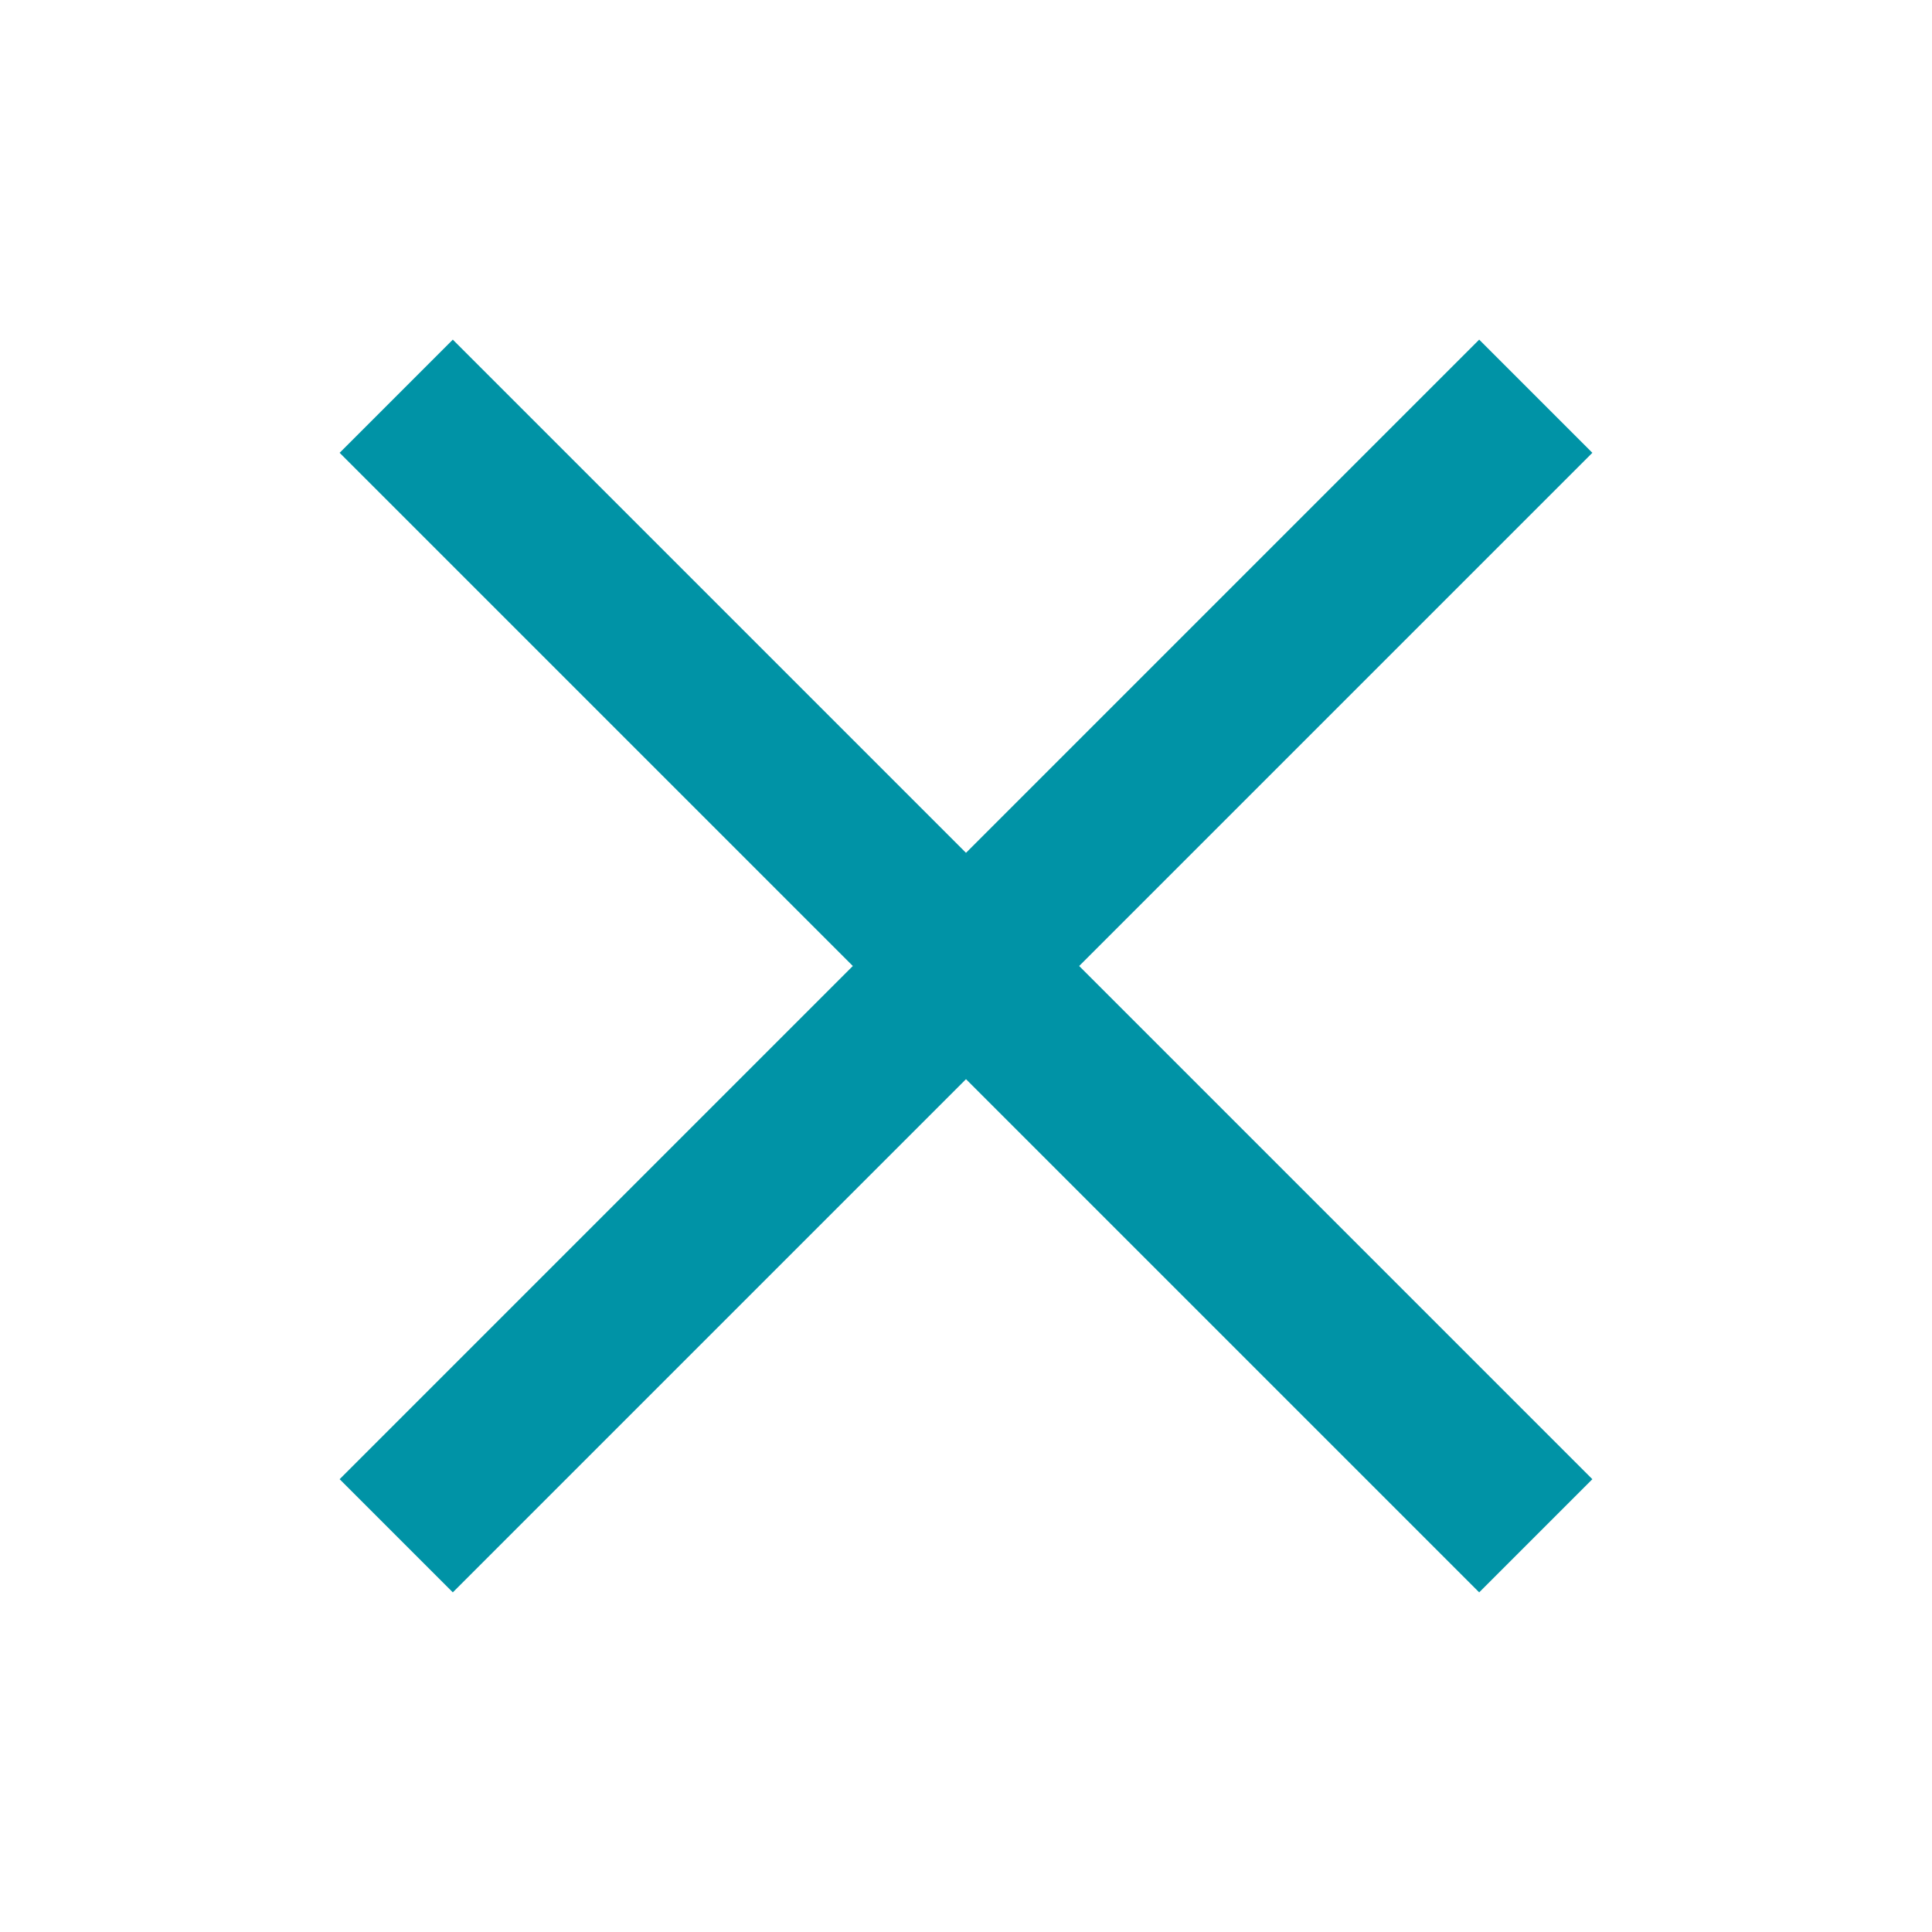
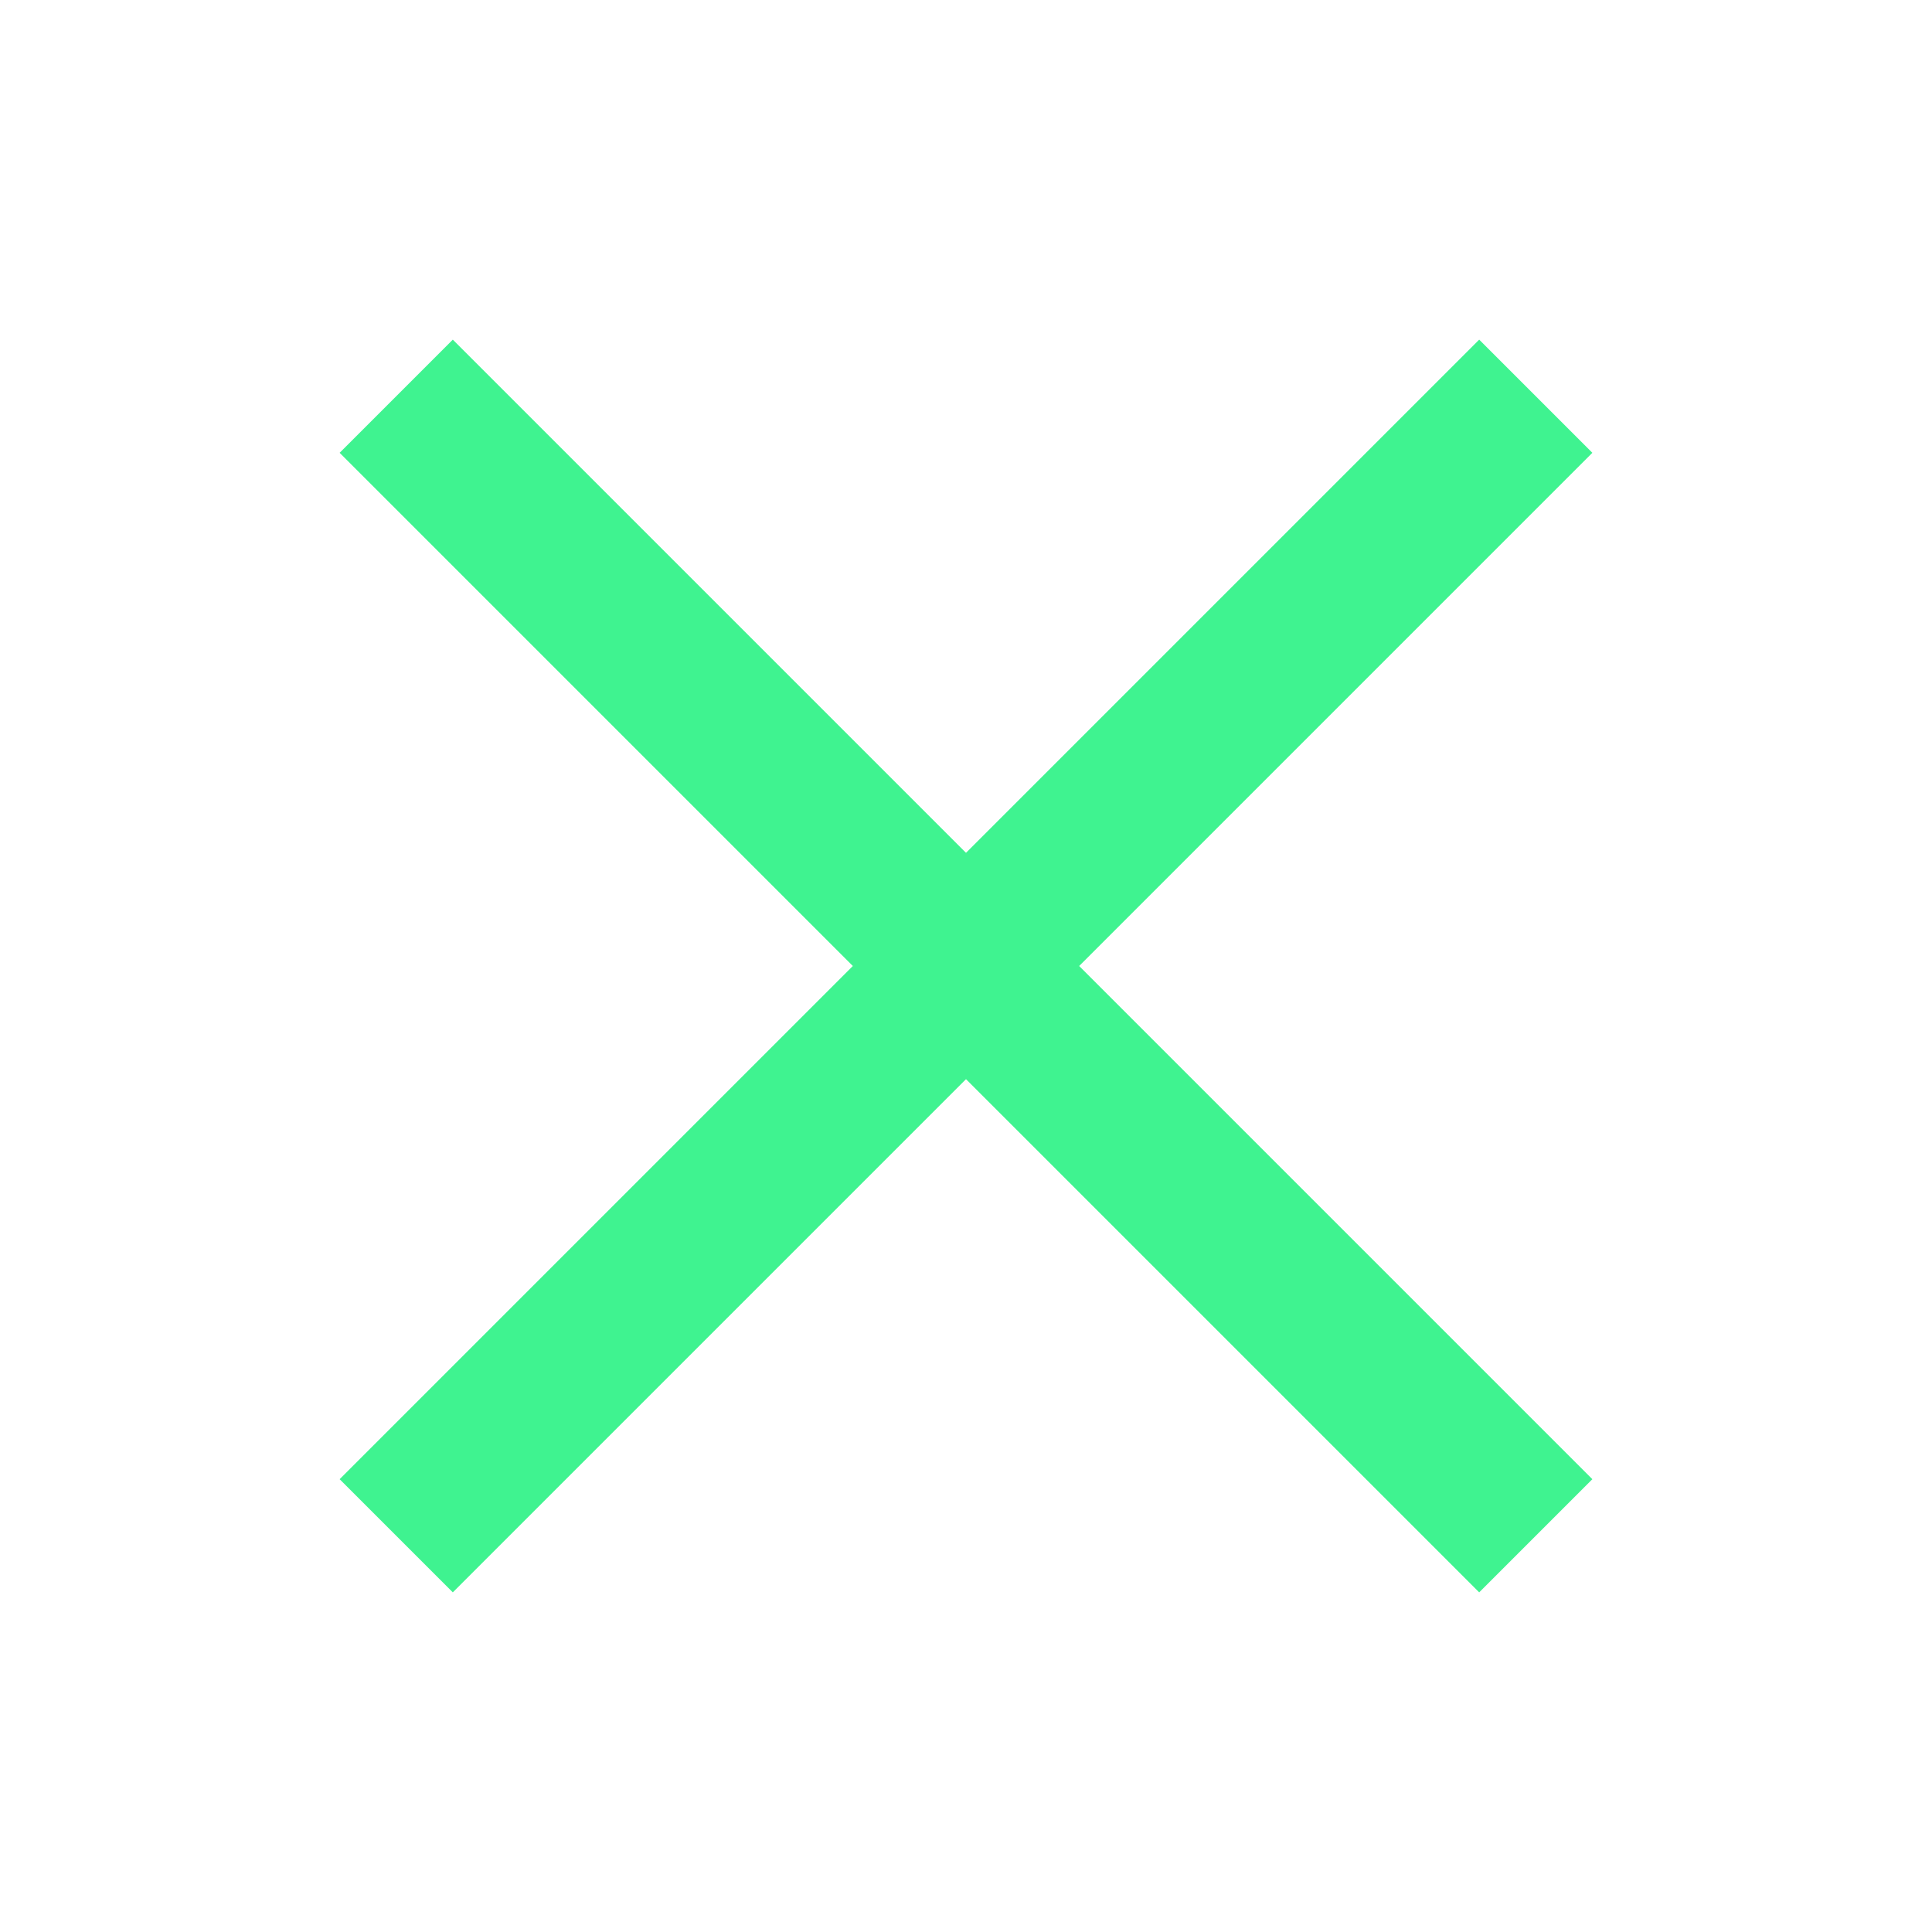
<svg xmlns="http://www.w3.org/2000/svg" width="48pt" height="48pt" viewBox="0 0 48 48" version="1.1">
  <g id="surface1">
-     <path style=" stroke:none;fill-rule:nonzero;fill:#0093A6;fill-opacity:1;" d="M 11.25 8.438 L 8.438 11.25 L 21.188 24 L 8.438 36.75 L 11.25 39.562 L 24 26.812 L 36.75 39.562 L 39.562 36.75 L 26.812 24 L 39.562 11.25 L 36.75 8.438 L 24 21.188 Z " />
+     <path style=" stroke:none;fill-rule:nonzero;fill:#3FF390;fill-opacity:1;" d="M 11.25 8.438 L 8.438 11.25 L 21.188 24 L 8.438 36.75 L 11.25 39.562 L 24 26.812 L 36.75 39.562 L 39.562 36.75 L 26.812 24 L 39.562 11.25 L 36.75 8.438 L 24 21.188 Z " />
  </g>
</svg>
